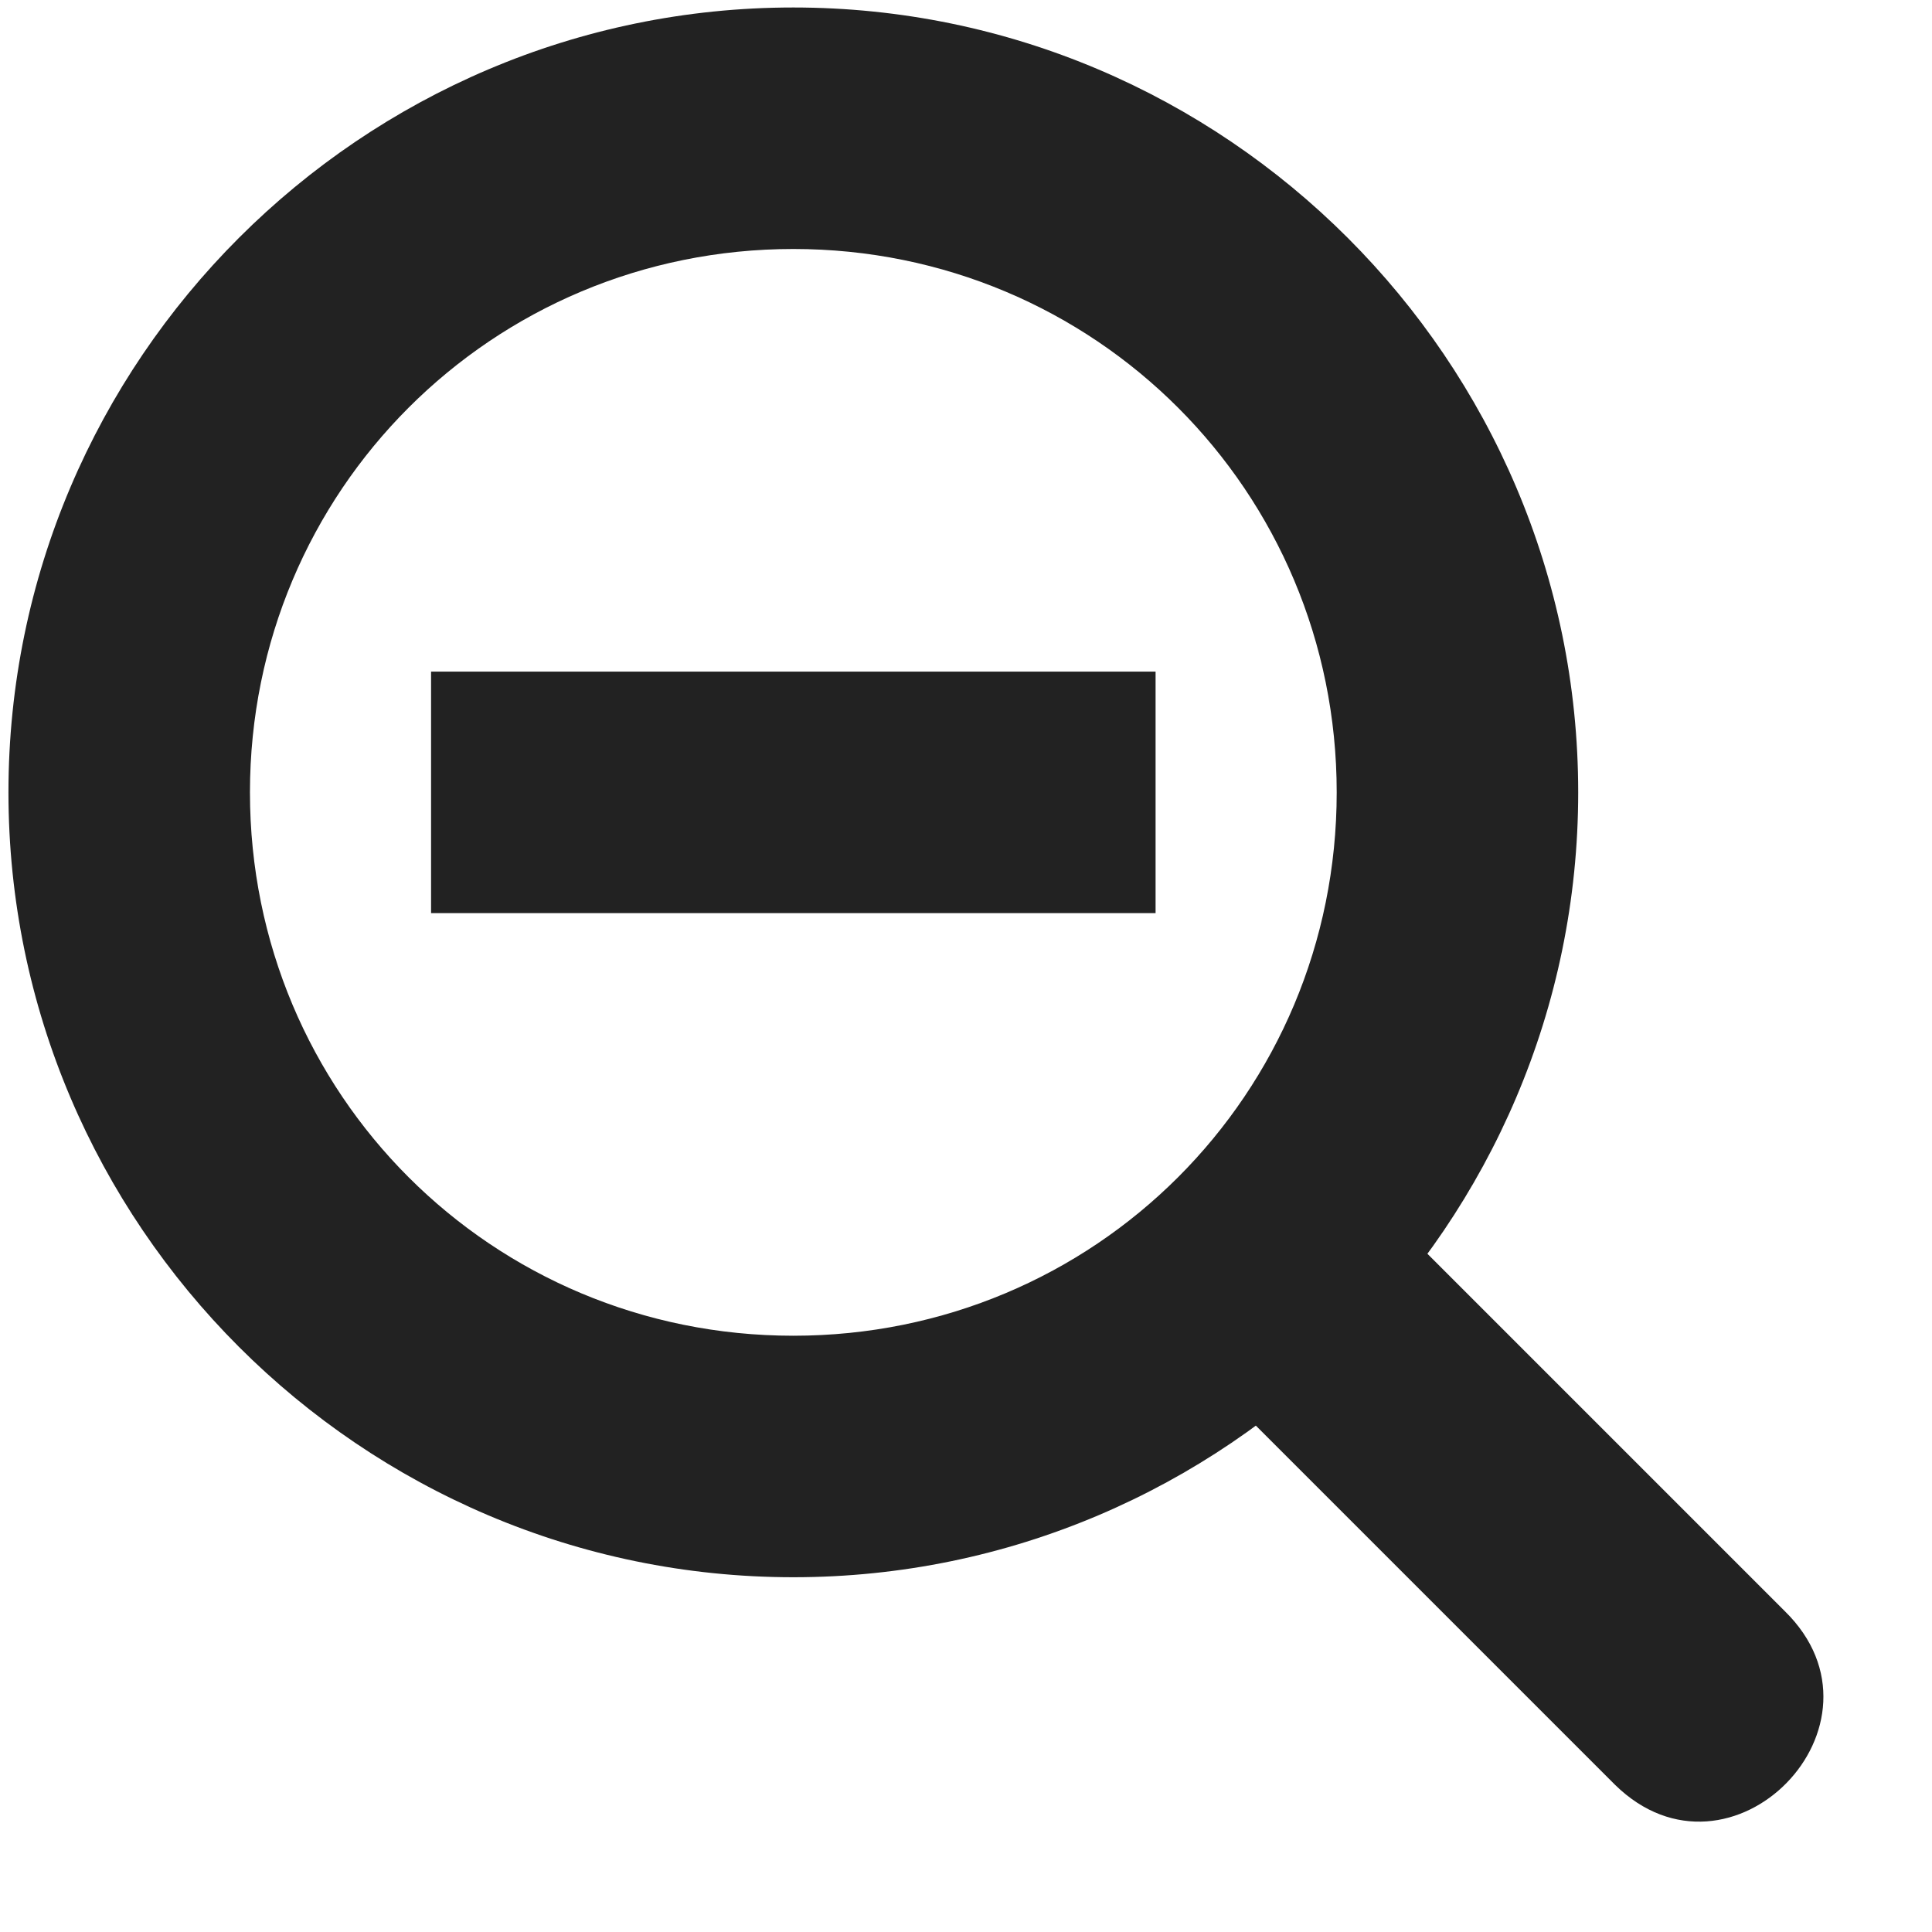
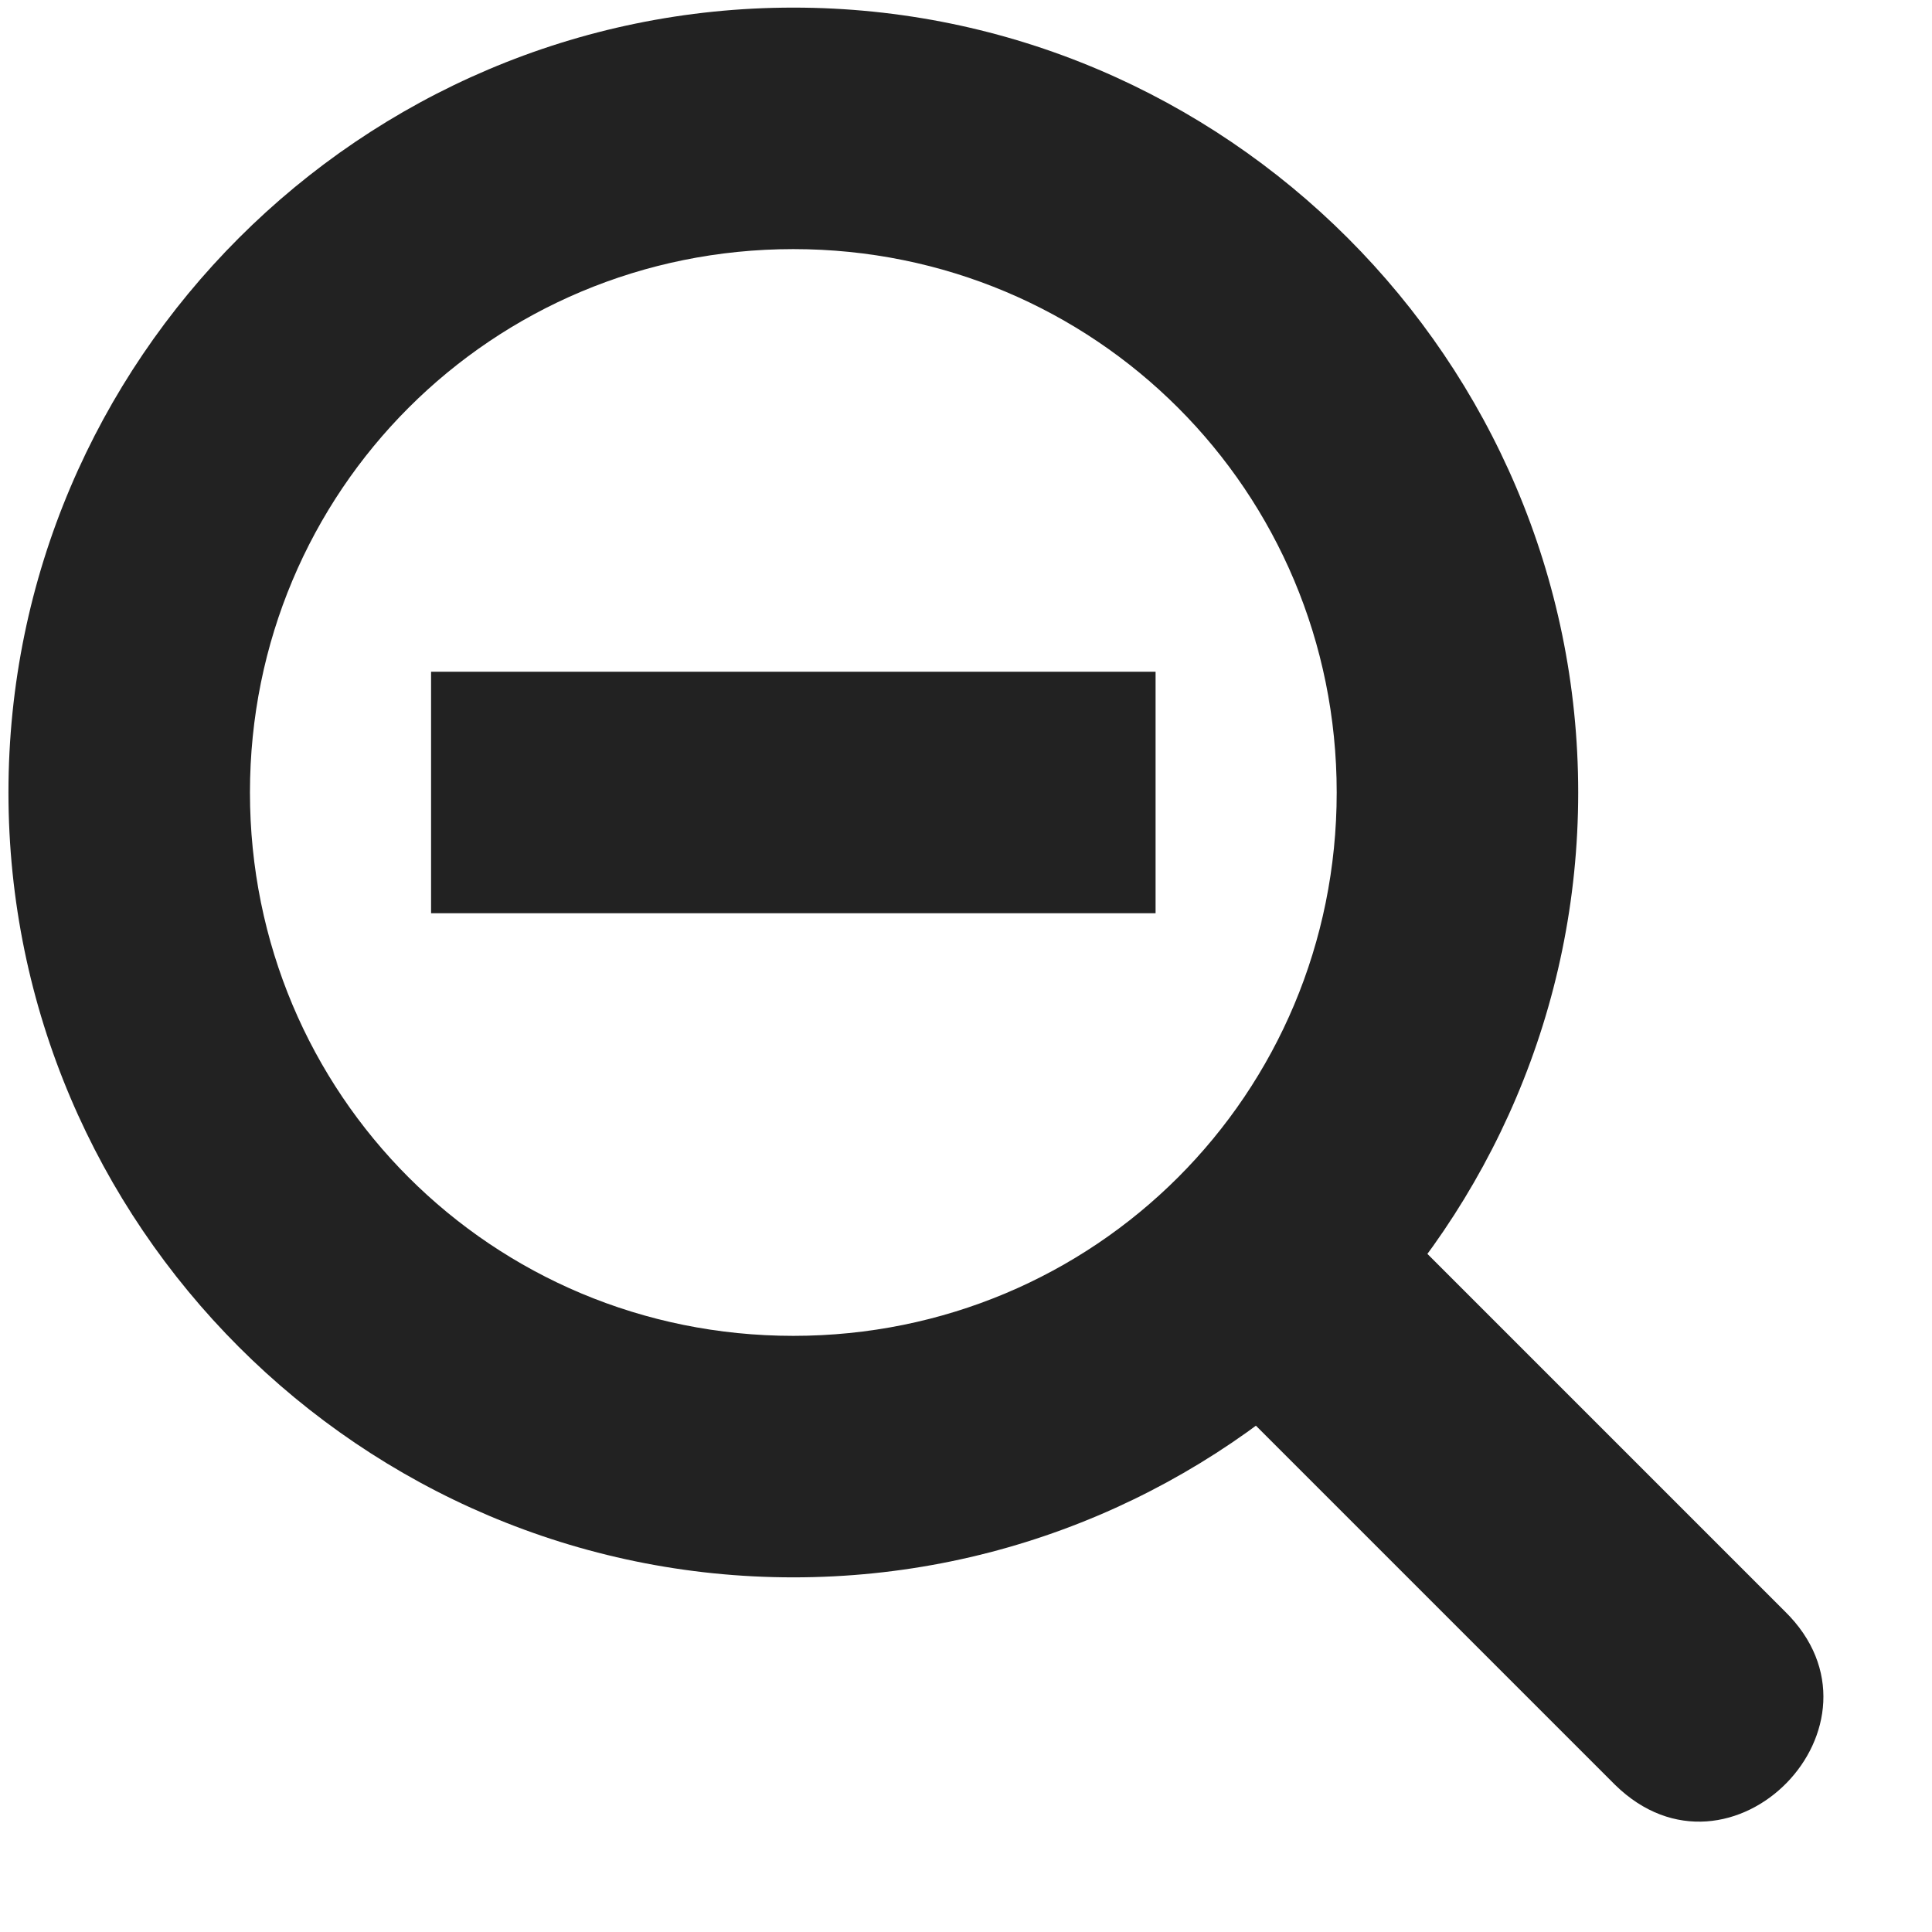
- <svg xmlns="http://www.w3.org/2000/svg" height="16px" viewBox="0 0 16 16" width="16px">
-   <g fill="#222222">
-     <path d="m 10.875 10.062 c -0.812 0.148 -1.105 1.16 -0.5 1.719 l 3 3 c 0.957 0.938 2.363 -0.5 1.406 -1.438 l -3 -3 c -0.234 -0.238 -0.578 -0.348 -0.906 -0.281 z m 0 0" />
-     <path d="m 6.57 0.062 c -3.578 0 -6.5 2.922 -6.5 6.5 s 2.922 6.5 6.5 6.5 c 3.578 0 6.5 -2.922 6.5 -6.5 s -2.922 -6.5 -6.5 -6.5 z m 0 2 c 2.496 0 4.5 2.004 4.5 4.5 c 0 2.5 -2.004 4.5 -4.5 4.5 c -2.496 0 -4.5 -2 -4.5 -4.5 c 0 -2.496 2.004 -4.5 4.5 -4.5 z m 0 0" />
-     <path d="m 3.57 5.562 v 2 h 6 v -2 z m 0 0" />
+ <svg xmlns="http://www.w3.org/2000/svg" width="16" height="16" viewBox="0 0 16 16">
+   <g fill="#222">
+     <path d="M10.875 10.063a1 1 0 0 0-.5 1.718l3 3c.957.938 2.363-.5 1.406-1.437l-3-3a1 1 0 0 0-.906-.281m0 0" />
+     <path d="M6.57.063c-3.578 0-6.5 2.921-6.5 6.5s2.922 6.5 6.5 6.5 6.5-2.922 6.5-6.5-2.922-6.5-6.5-6.5m0 2c2.496 0 4.5 2.003 4.5 4.5 0 2.5-2.004 4.5-4.5 4.5s-4.5-2-4.5-4.5c0-2.497 2.004-4.5 4.5-4.5m0 0" />
+     <path d="M3.57 5.563v2h6v-2zm0 0" />
  </g>
</svg>
